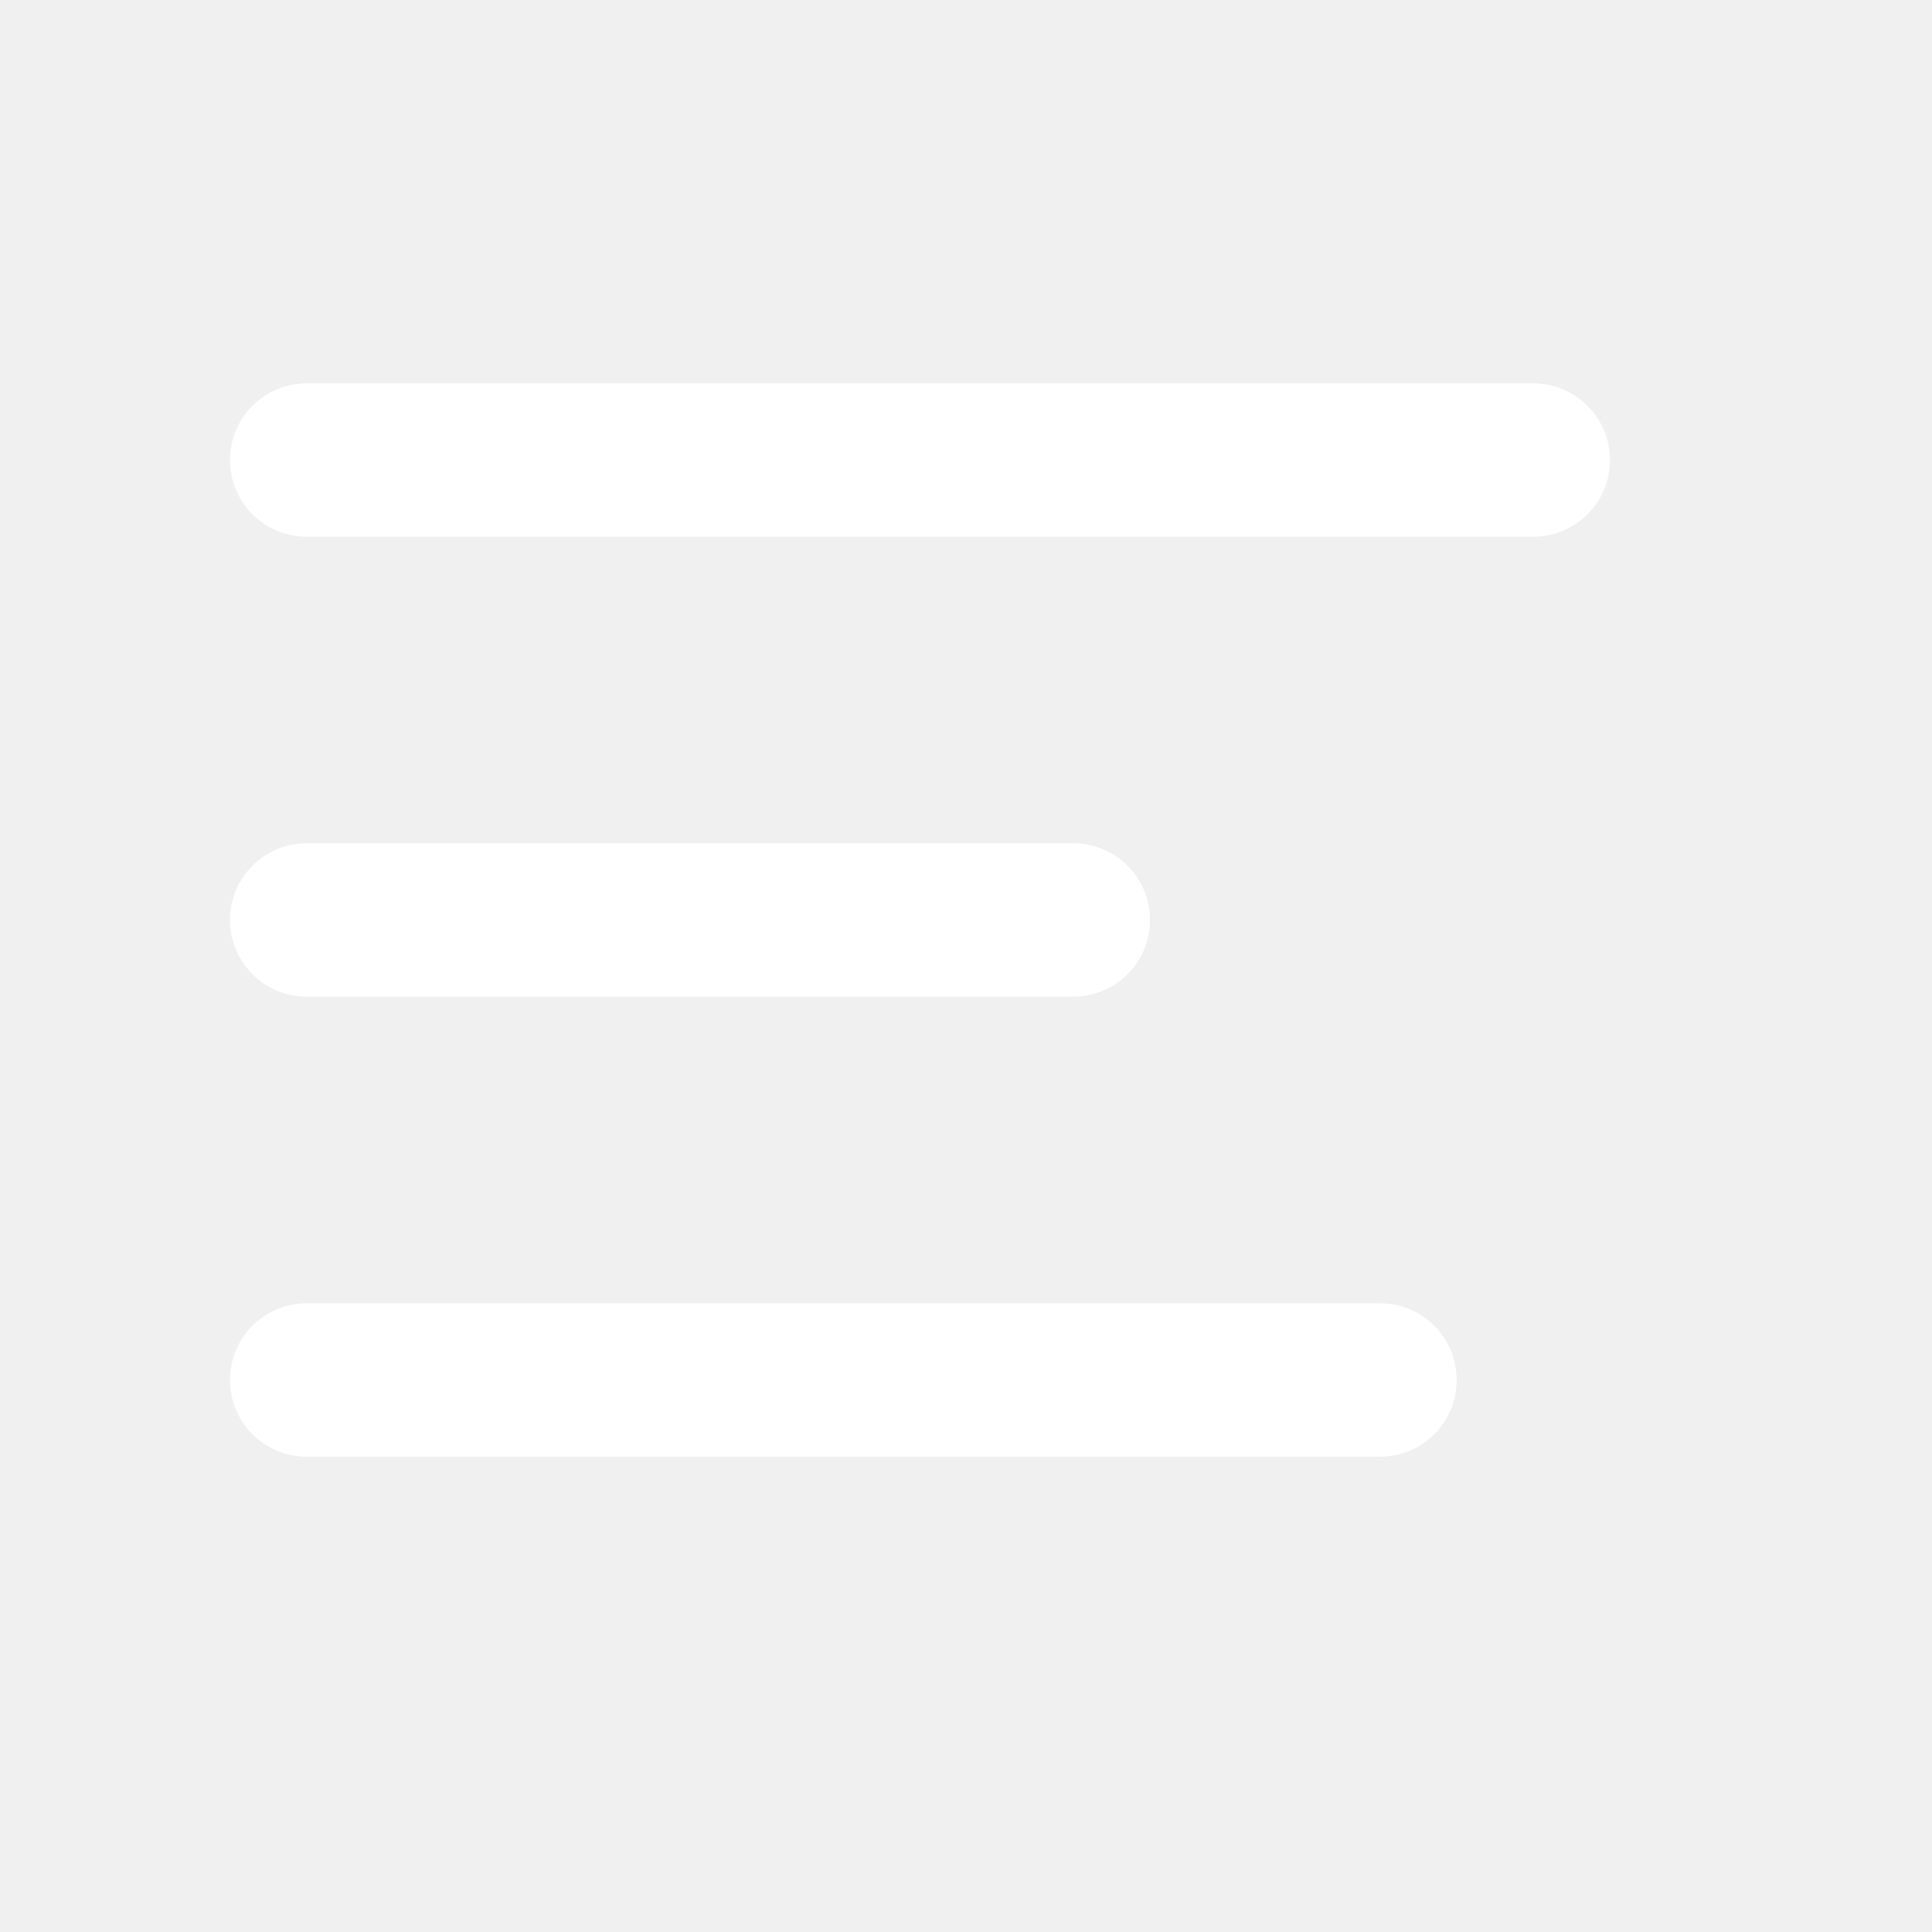
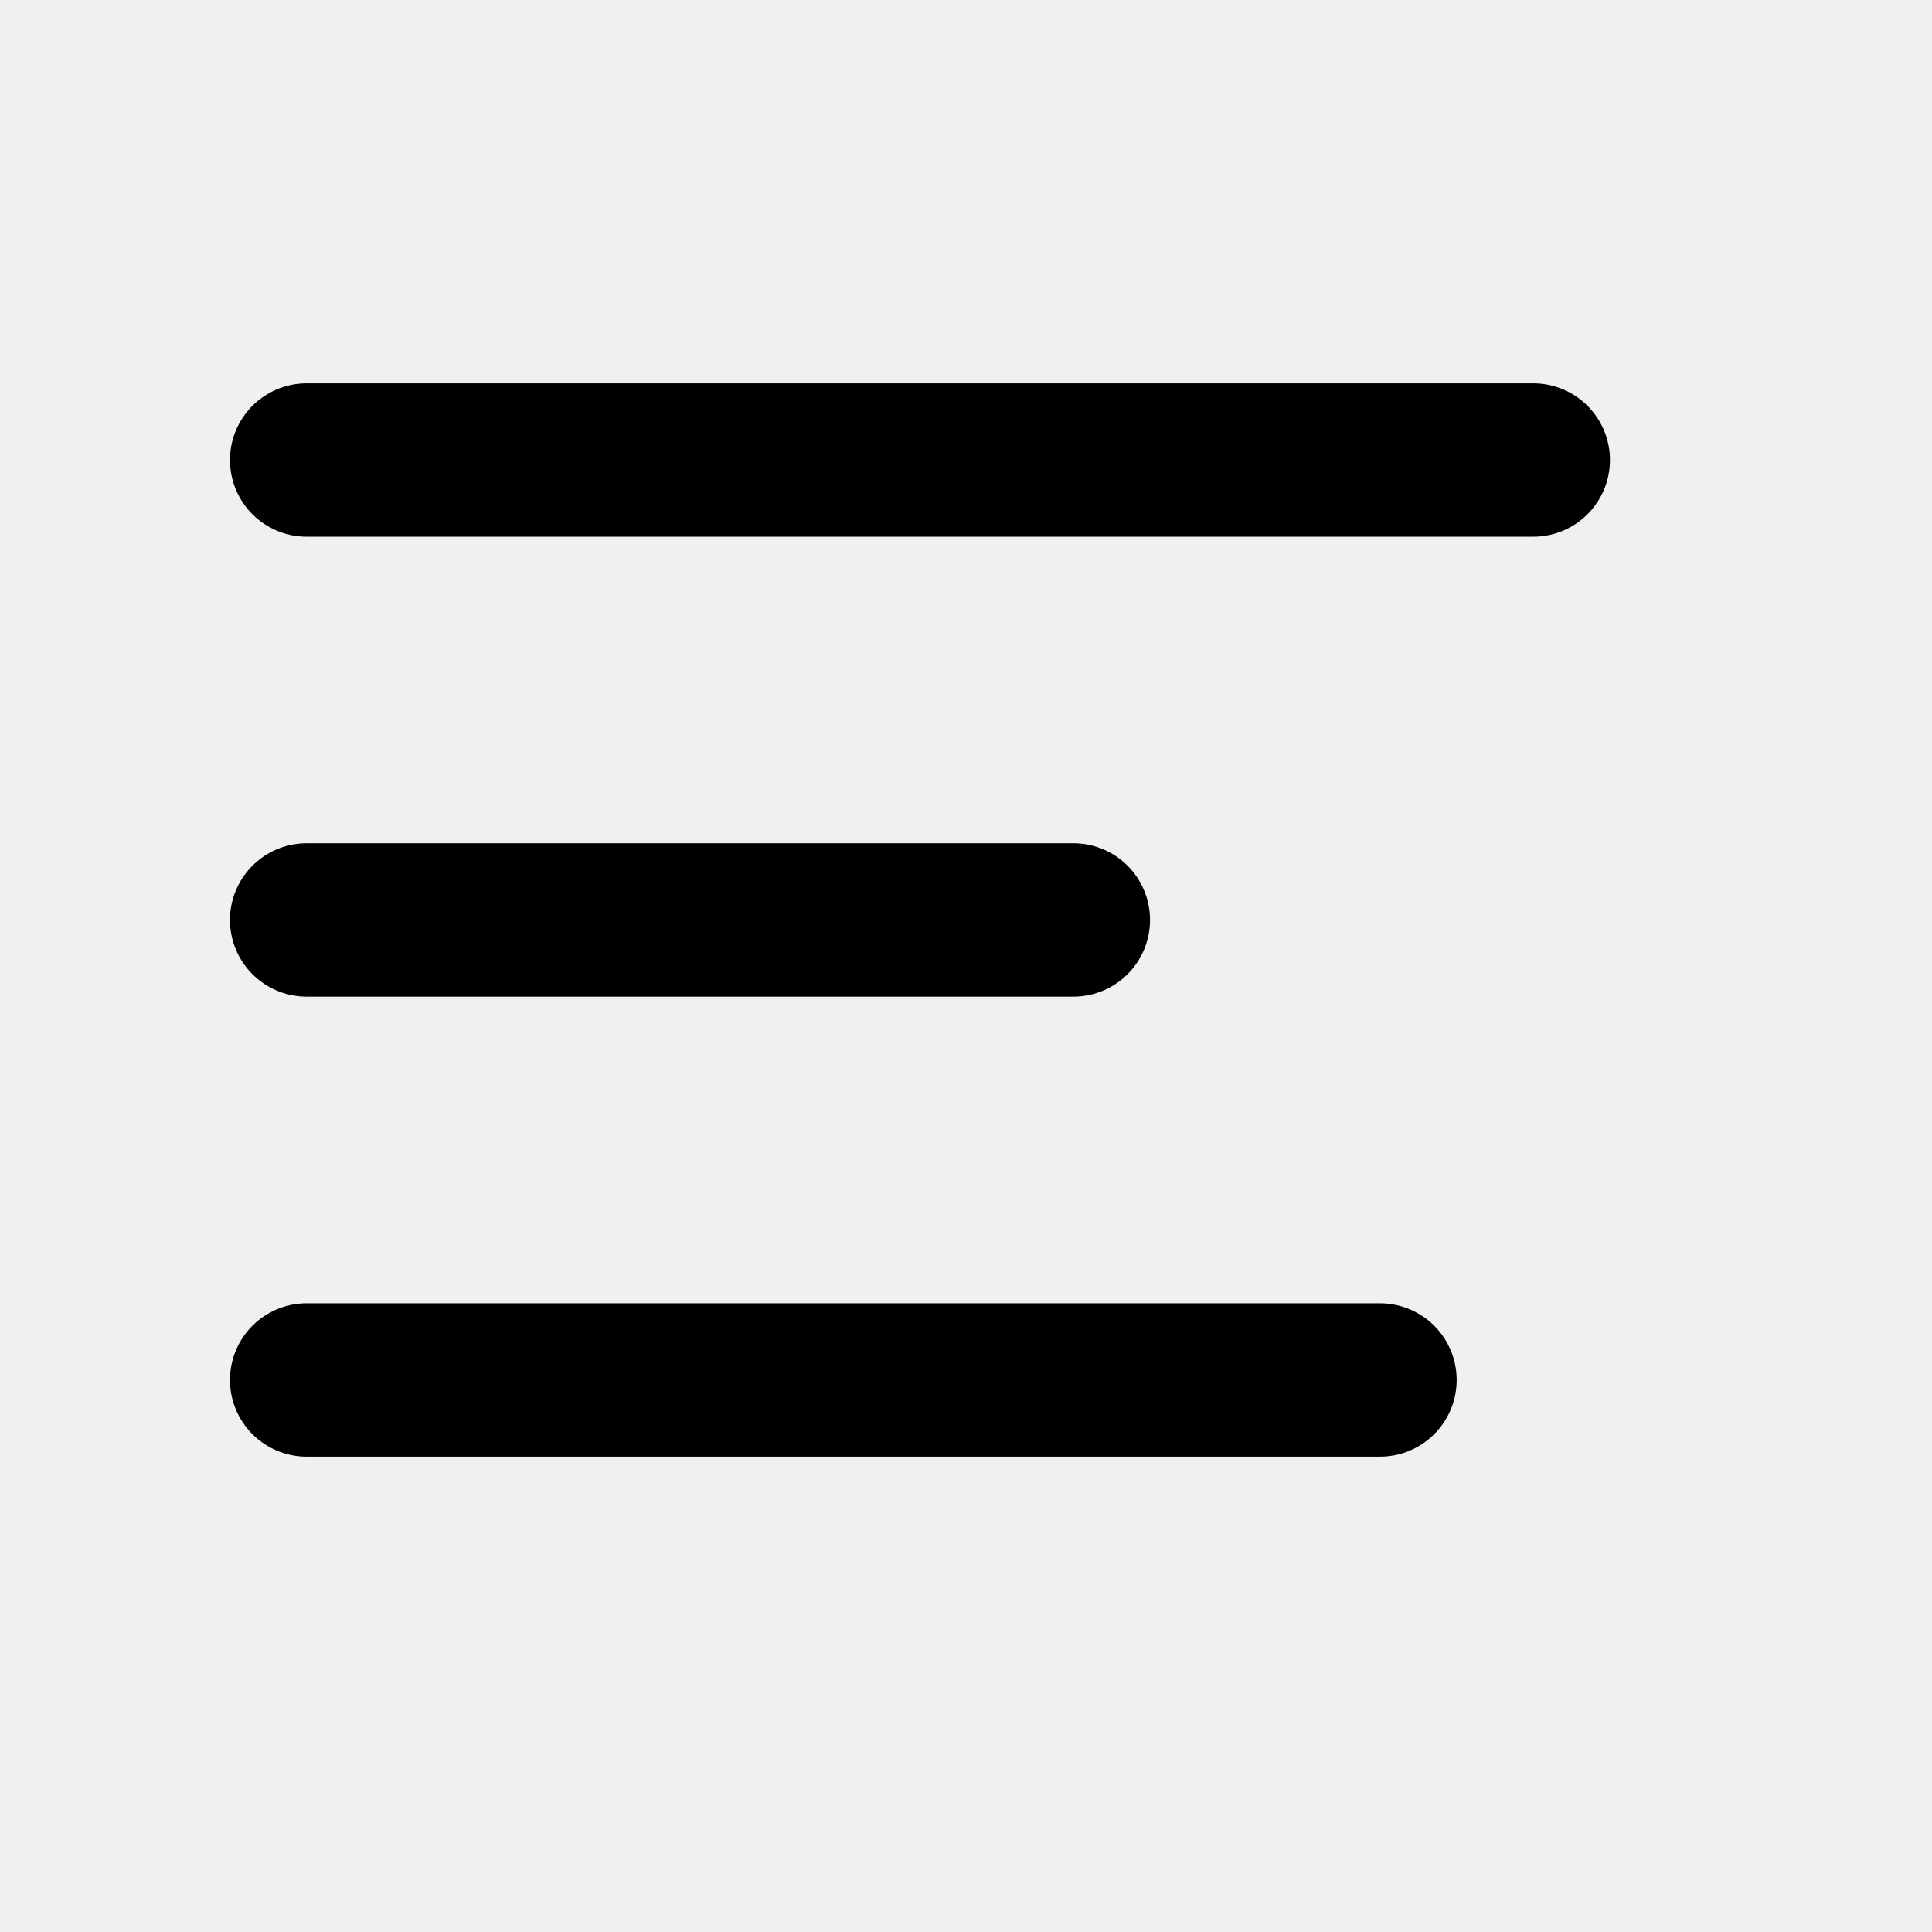
<svg xmlns="http://www.w3.org/2000/svg" width="18" height="18" viewBox="0 0 18 18" fill="none">
-   <g clip-path="url(#clip0_3037_5596)">
-     <path d="M14.285 4.286H2.857" stroke="white" stroke-width="1.429" stroke-linecap="round" stroke-linejoin="round" />
-     <path d="M10 8.571H2.857" stroke="white" stroke-width="1.429" stroke-linecap="round" stroke-linejoin="round" />
-     <path d="M12.857 12.857H2.857" stroke="white" stroke-width="1.429" stroke-linecap="round" stroke-linejoin="round" />
+   <g clip-path="url(#clip0_3104_5596)">
+     <path d="M14.285 4.286H2.857" stroke="currentColor" stroke-width="1.429" stroke-linecap="round" stroke-linejoin="round" />
+     <path d="M10 8.571H2.857" stroke="currentColor" stroke-width="1.429" stroke-linecap="round" stroke-linejoin="round" />
+     <path d="M12.857 12.857H2.857" stroke="currentColor" stroke-width="1.429" stroke-linecap="round" stroke-linejoin="round" />
  </g>
  <defs>
-     <clipPath id="clip0_3037_5596">
-       <rect width="17.143" height="17.143" fill="white" transform="matrix(-1 0 0 1 17.1429 0)" />
+     <clipPath id="clip0_3104_5596">
+       <rect width="17.143" height="17.143" fill="currentColor" transform="matrix(-1 0 0 1 17.1429 0)" />
    </clipPath>
  </defs>
</svg>
